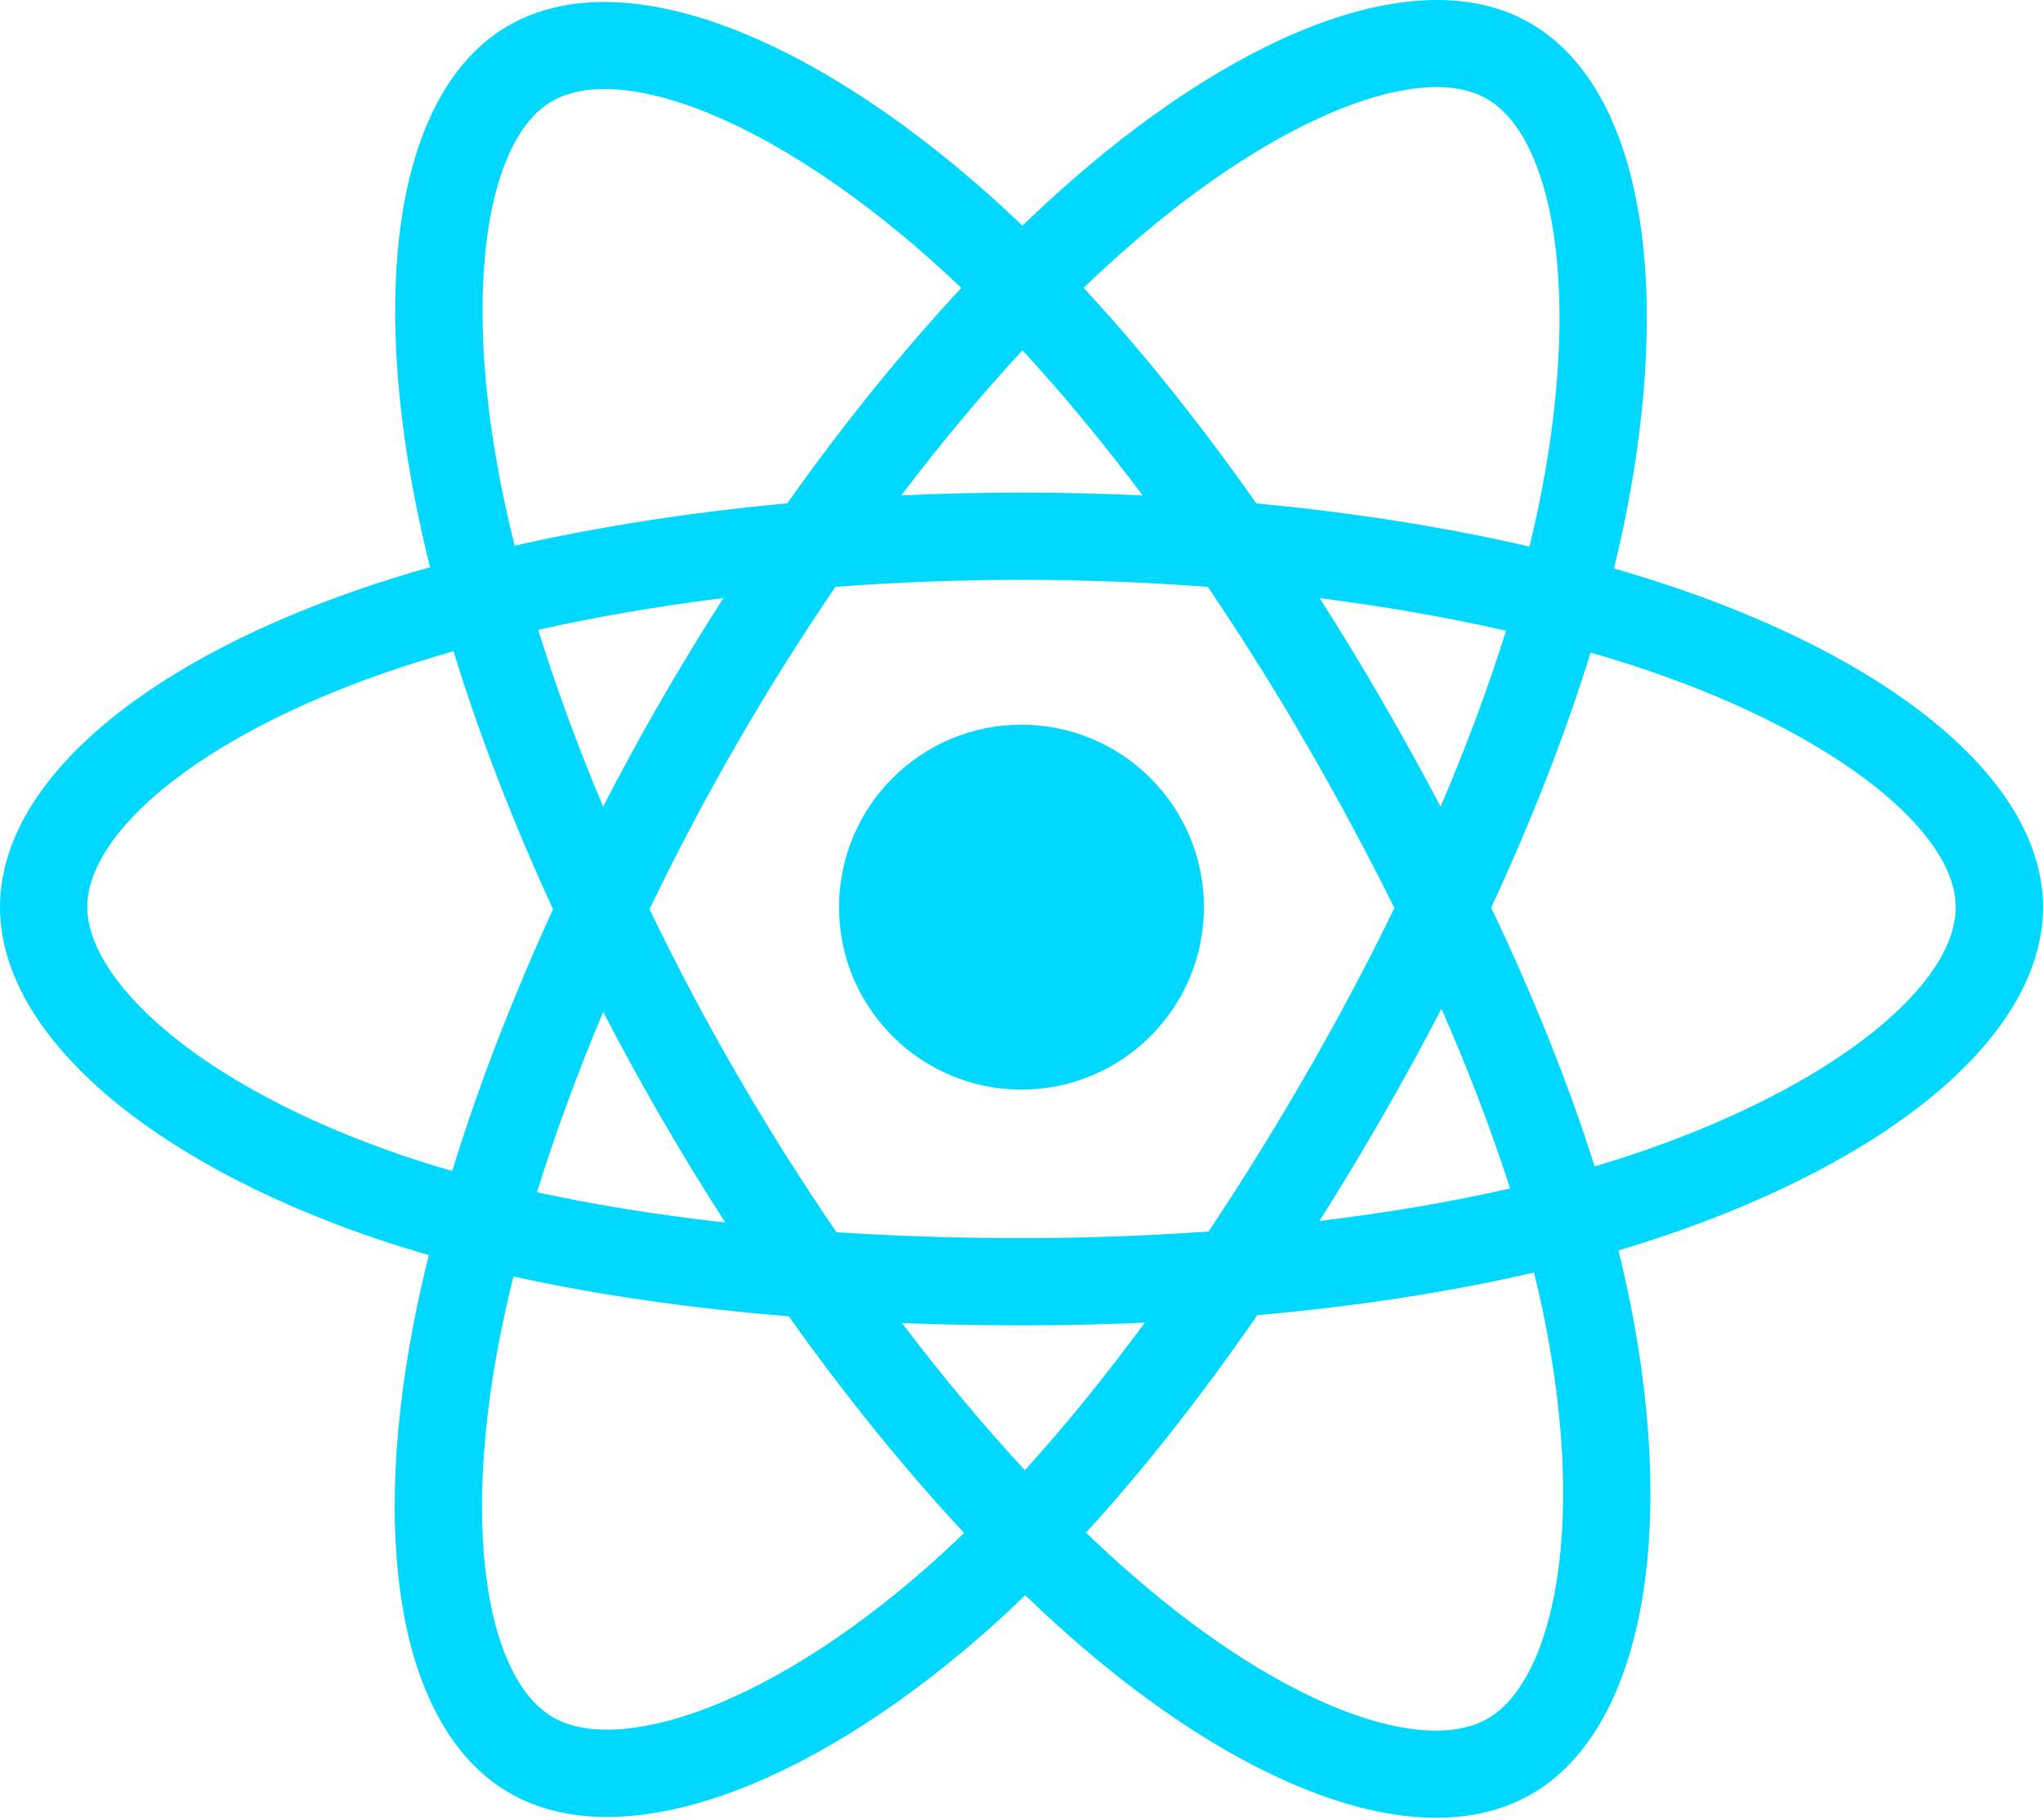
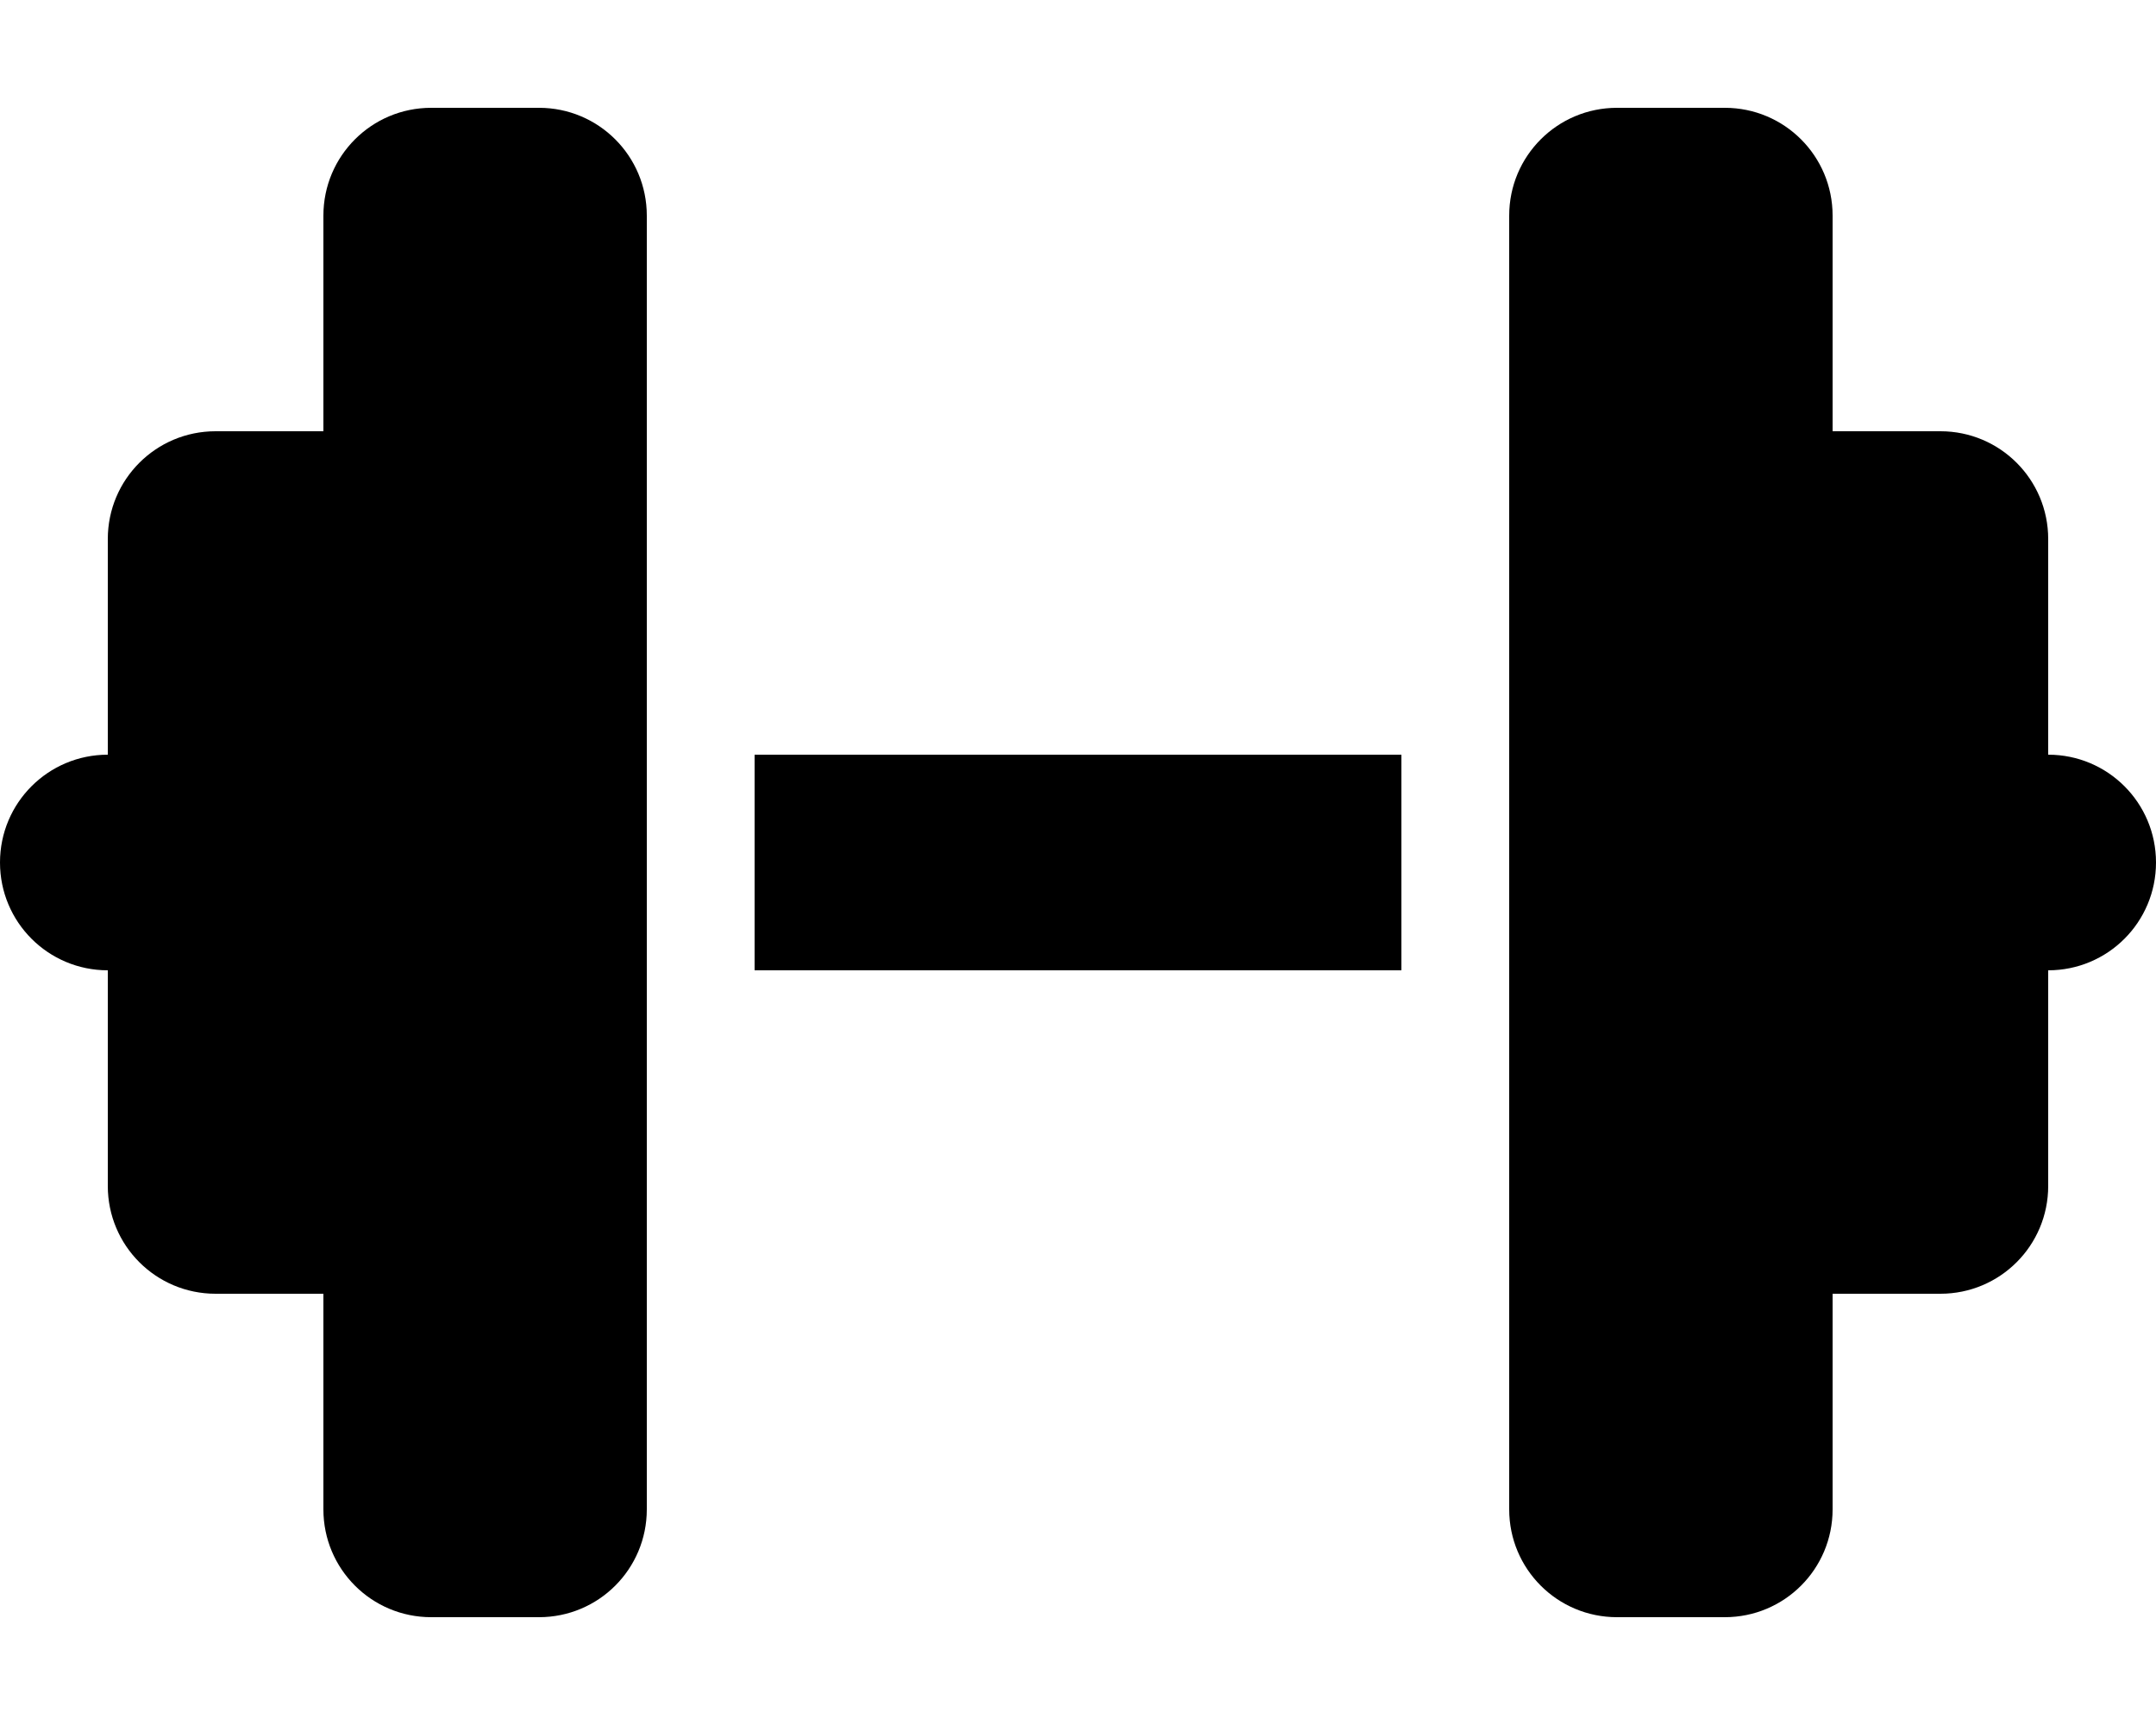
- <svg xmlns="http://www.w3.org/2000/svg" aria-hidden="true" role="img" class="iconify iconify--logos" width="35.93" height="32" preserveAspectRatio="xMidYMid meet" viewBox="0 0 256 228">
-   <path fill="#00D8FF" d="M210.483 73.824a171.49 171.49 0 0 0-8.24-2.597c.465-1.9.893-3.777 1.273-5.621c6.238-30.281 2.16-54.676-11.769-62.708c-13.355-7.7-35.196.329-57.254 19.526a171.23 171.23 0 0 0-6.375 5.848a155.866 155.866 0 0 0-4.241-3.917C100.759 3.829 77.587-4.822 63.673 3.233C50.33 10.957 46.379 33.89 51.995 62.588a170.974 170.974 0 0 0 1.892 8.48c-3.28.932-6.445 1.924-9.474 2.98C17.309 83.498 0 98.307 0 113.668c0 15.865 18.582 31.778 46.812 41.427a145.52 145.52 0 0 0 6.921 2.165a167.467 167.467 0 0 0-2.01 9.138c-5.354 28.2-1.173 50.591 12.134 58.266c13.744 7.926 36.812-.22 59.273-19.855a145.567 145.567 0 0 0 5.342-4.923a168.064 168.064 0 0 0 6.92 6.314c21.758 18.722 43.246 26.282 56.54 18.586c13.731-7.949 18.194-32.003 12.4-61.268a145.016 145.016 0 0 0-1.535-6.842c1.62-.48 3.21-.974 4.76-1.488c29.348-9.723 48.443-25.443 48.443-41.52c0-15.417-17.868-30.326-45.517-39.844Zm-6.365 70.984c-1.4.463-2.836.91-4.3 1.345c-3.24-10.257-7.612-21.163-12.963-32.432c5.106-11 9.31-21.767 12.459-31.957c2.619.758 5.16 1.557 7.61 2.4c23.69 8.156 38.14 20.213 38.14 29.504c0 9.896-15.606 22.743-40.946 31.14Zm-10.514 20.834c2.562 12.94 2.927 24.64 1.23 33.787c-1.524 8.219-4.59 13.698-8.382 15.893c-8.067 4.67-25.32-1.4-43.927-17.412a156.726 156.726 0 0 1-6.437-5.87c7.214-7.889 14.423-17.06 21.459-27.246c12.376-1.098 24.068-2.894 34.671-5.345a134.17 134.17 0 0 1 1.386 6.193ZM87.276 214.515c-7.882 2.783-14.16 2.863-17.955.675c-8.075-4.657-11.432-22.636-6.853-46.752a156.923 156.923 0 0 1 1.869-8.499c10.486 2.32 22.093 3.988 34.498 4.994c7.084 9.967 14.501 19.128 21.976 27.15a134.668 134.668 0 0 1-4.877 4.492c-9.933 8.682-19.886 14.842-28.658 17.94ZM50.35 144.747c-12.483-4.267-22.792-9.812-29.858-15.863c-6.35-5.437-9.555-10.836-9.555-15.216c0-9.322 13.897-21.212 37.076-29.293c2.813-.98 5.757-1.905 8.812-2.773c3.204 10.42 7.406 21.315 12.477 32.332c-5.137 11.18-9.399 22.249-12.634 32.792a134.718 134.718 0 0 1-6.318-1.979Zm12.378-84.26c-4.811-24.587-1.616-43.134 6.425-47.789c8.564-4.958 27.502 2.111 47.463 19.835a144.318 144.318 0 0 1 3.841 3.545c-7.438 7.987-14.787 17.08-21.808 26.988c-12.04 1.116-23.565 2.908-34.161 5.309a160.342 160.342 0 0 1-1.76-7.887Zm110.427 27.268a347.8 347.8 0 0 0-7.785-12.803c8.168 1.033 15.994 2.404 23.343 4.08c-2.206 7.072-4.956 14.465-8.193 22.045a381.151 381.151 0 0 0-7.365-13.322Zm-45.032-43.861c5.044 5.465 10.096 11.566 15.065 18.186a322.04 322.04 0 0 0-30.257-.006c4.974-6.559 10.069-12.652 15.192-18.18ZM82.802 87.83a323.167 323.167 0 0 0-7.227 13.238c-3.184-7.553-5.909-14.98-8.134-22.152c7.304-1.634 15.093-2.97 23.209-3.984a321.524 321.524 0 0 0-7.848 12.897Zm8.081 65.352c-8.385-.936-16.291-2.203-23.593-3.793c2.26-7.3 5.045-14.885 8.298-22.6a321.187 321.187 0 0 0 7.257 13.246c2.594 4.48 5.28 8.868 8.038 13.147Zm37.542 31.03c-5.184-5.592-10.354-11.779-15.403-18.433c4.902.192 9.899.29 14.978.29c5.218 0 10.376-.117 15.453-.343c-4.985 6.774-10.018 12.97-15.028 18.486Zm52.198-57.817c3.422 7.8 6.306 15.345 8.596 22.52c-7.422 1.694-15.436 3.058-23.88 4.071a382.417 382.417 0 0 0 7.859-13.026a347.403 347.403 0 0 0 7.425-13.565Zm-16.898 8.101a358.557 358.557 0 0 1-12.281 19.815a329.4 329.4 0 0 1-23.444.823c-7.967 0-15.716-.248-23.178-.732a310.202 310.202 0 0 1-12.513-19.846h.001a307.41 307.41 0 0 1-10.923-20.627a310.278 310.278 0 0 1 10.89-20.637l-.001.001a307.318 307.318 0 0 1 12.413-19.761c7.613-.576 15.42-.876 23.31-.876H128c7.926 0 15.743.303 23.354.883a329.357 329.357 0 0 1 12.335 19.695a358.489 358.489 0 0 1 11.036 20.54a329.472 329.472 0 0 1-11 20.722Zm22.56-122.124c8.572 4.944 11.906 24.881 6.52 51.026c-.344 1.668-.73 3.367-1.15 5.09c-10.622-2.452-22.155-4.275-34.23-5.408c-7.034-10.017-14.323-19.124-21.64-27.008a160.789 160.789 0 0 1 5.888-5.4c18.9-16.447 36.564-22.941 44.612-18.3ZM128 90.808c12.625 0 22.86 10.235 22.86 22.86s-10.235 22.86-22.86 22.86s-22.86-10.235-22.86-22.86s10.235-22.86 22.86-22.86Z" />
+ <svg xmlns="http://www.w3.org/2000/svg" viewBox="0 0 640 512">
+   <path d="M96 64c0-17.7 14.3-32 32-32h32c17.7 0 32 14.3 32 32V224v64V448c0 17.7-14.3 32-32 32H128c-17.7 0-32-14.3-32-32V384H64c-17.7 0-32-14.3-32-32V288c-17.7 0-32-14.3-32-32s14.3-32 32-32V160c0-17.7 14.3-32 32-32H96V64zm448 0v64h32c17.7 0 32 14.3 32 32v64c17.7 0 32 14.3 32 32s-14.3 32-32 32v64c0 17.7-14.3 32-32 32H544v64c0 17.7-14.3 32-32 32H480c-17.7 0-32-14.3-32-32V288 224 64c0-17.7 14.3-32 32-32h32c17.7 0 32 14.3 32 32zM416 224v64H224V224H416z" />
</svg>
